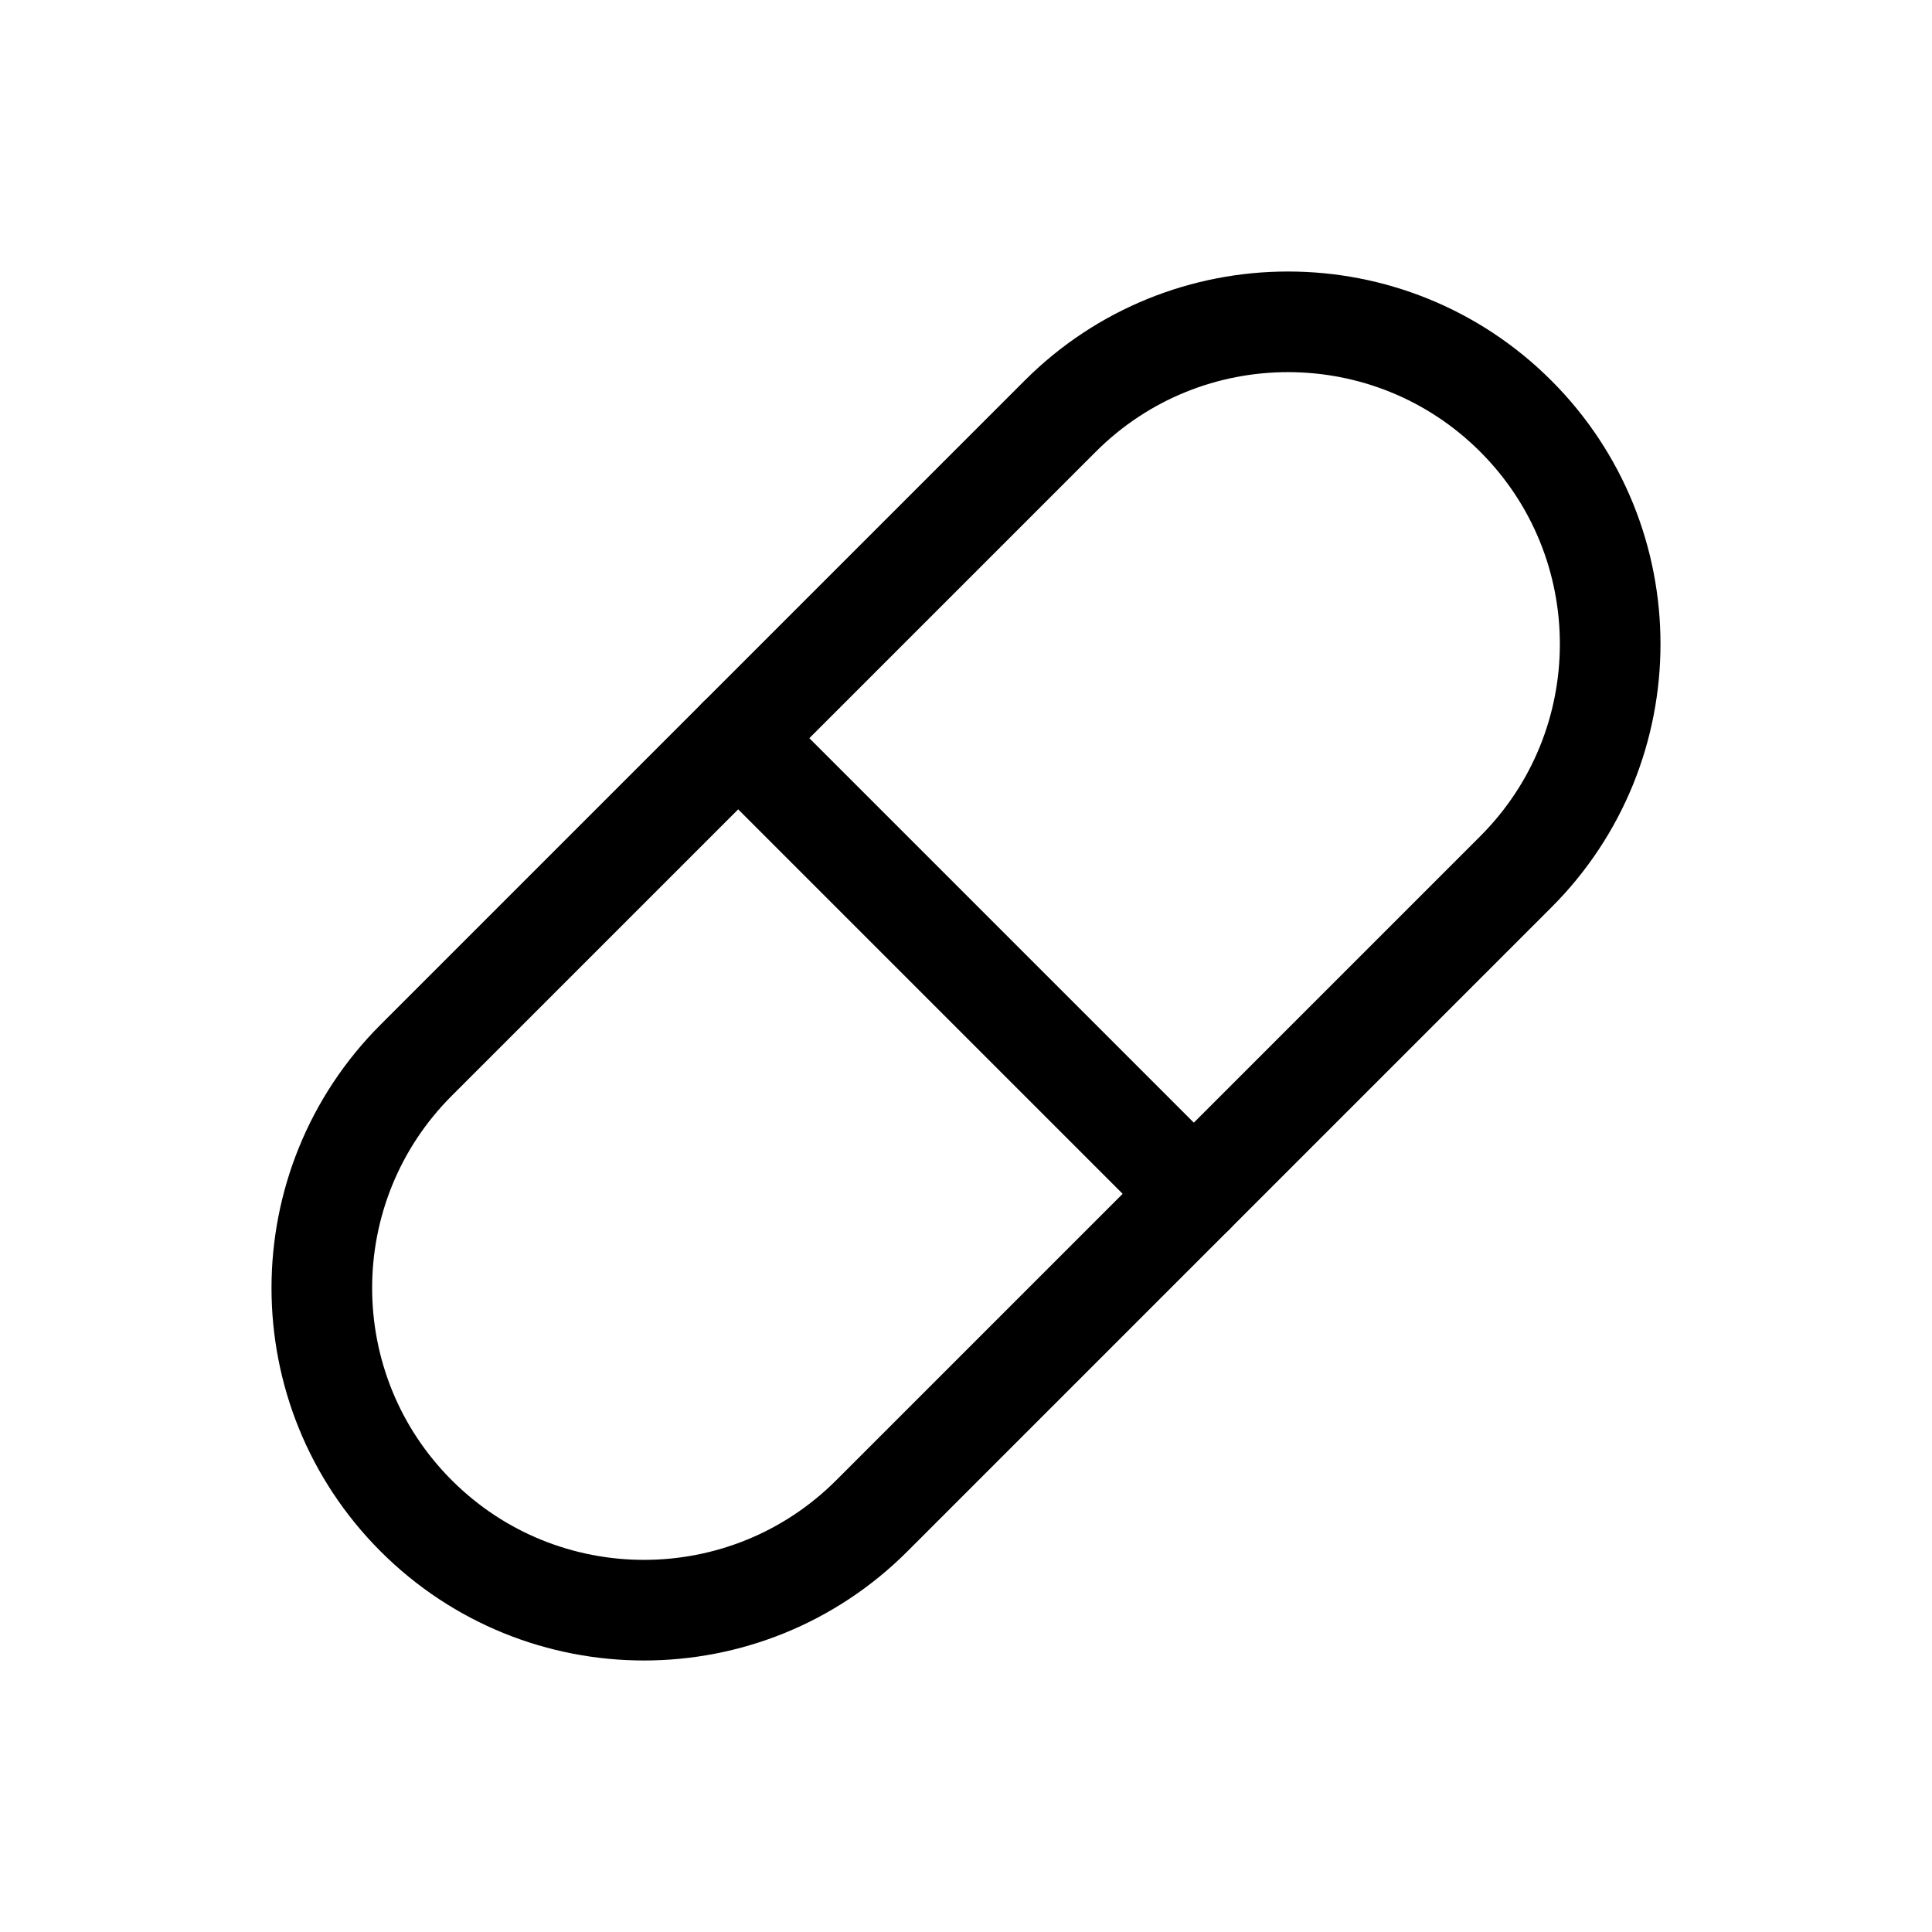
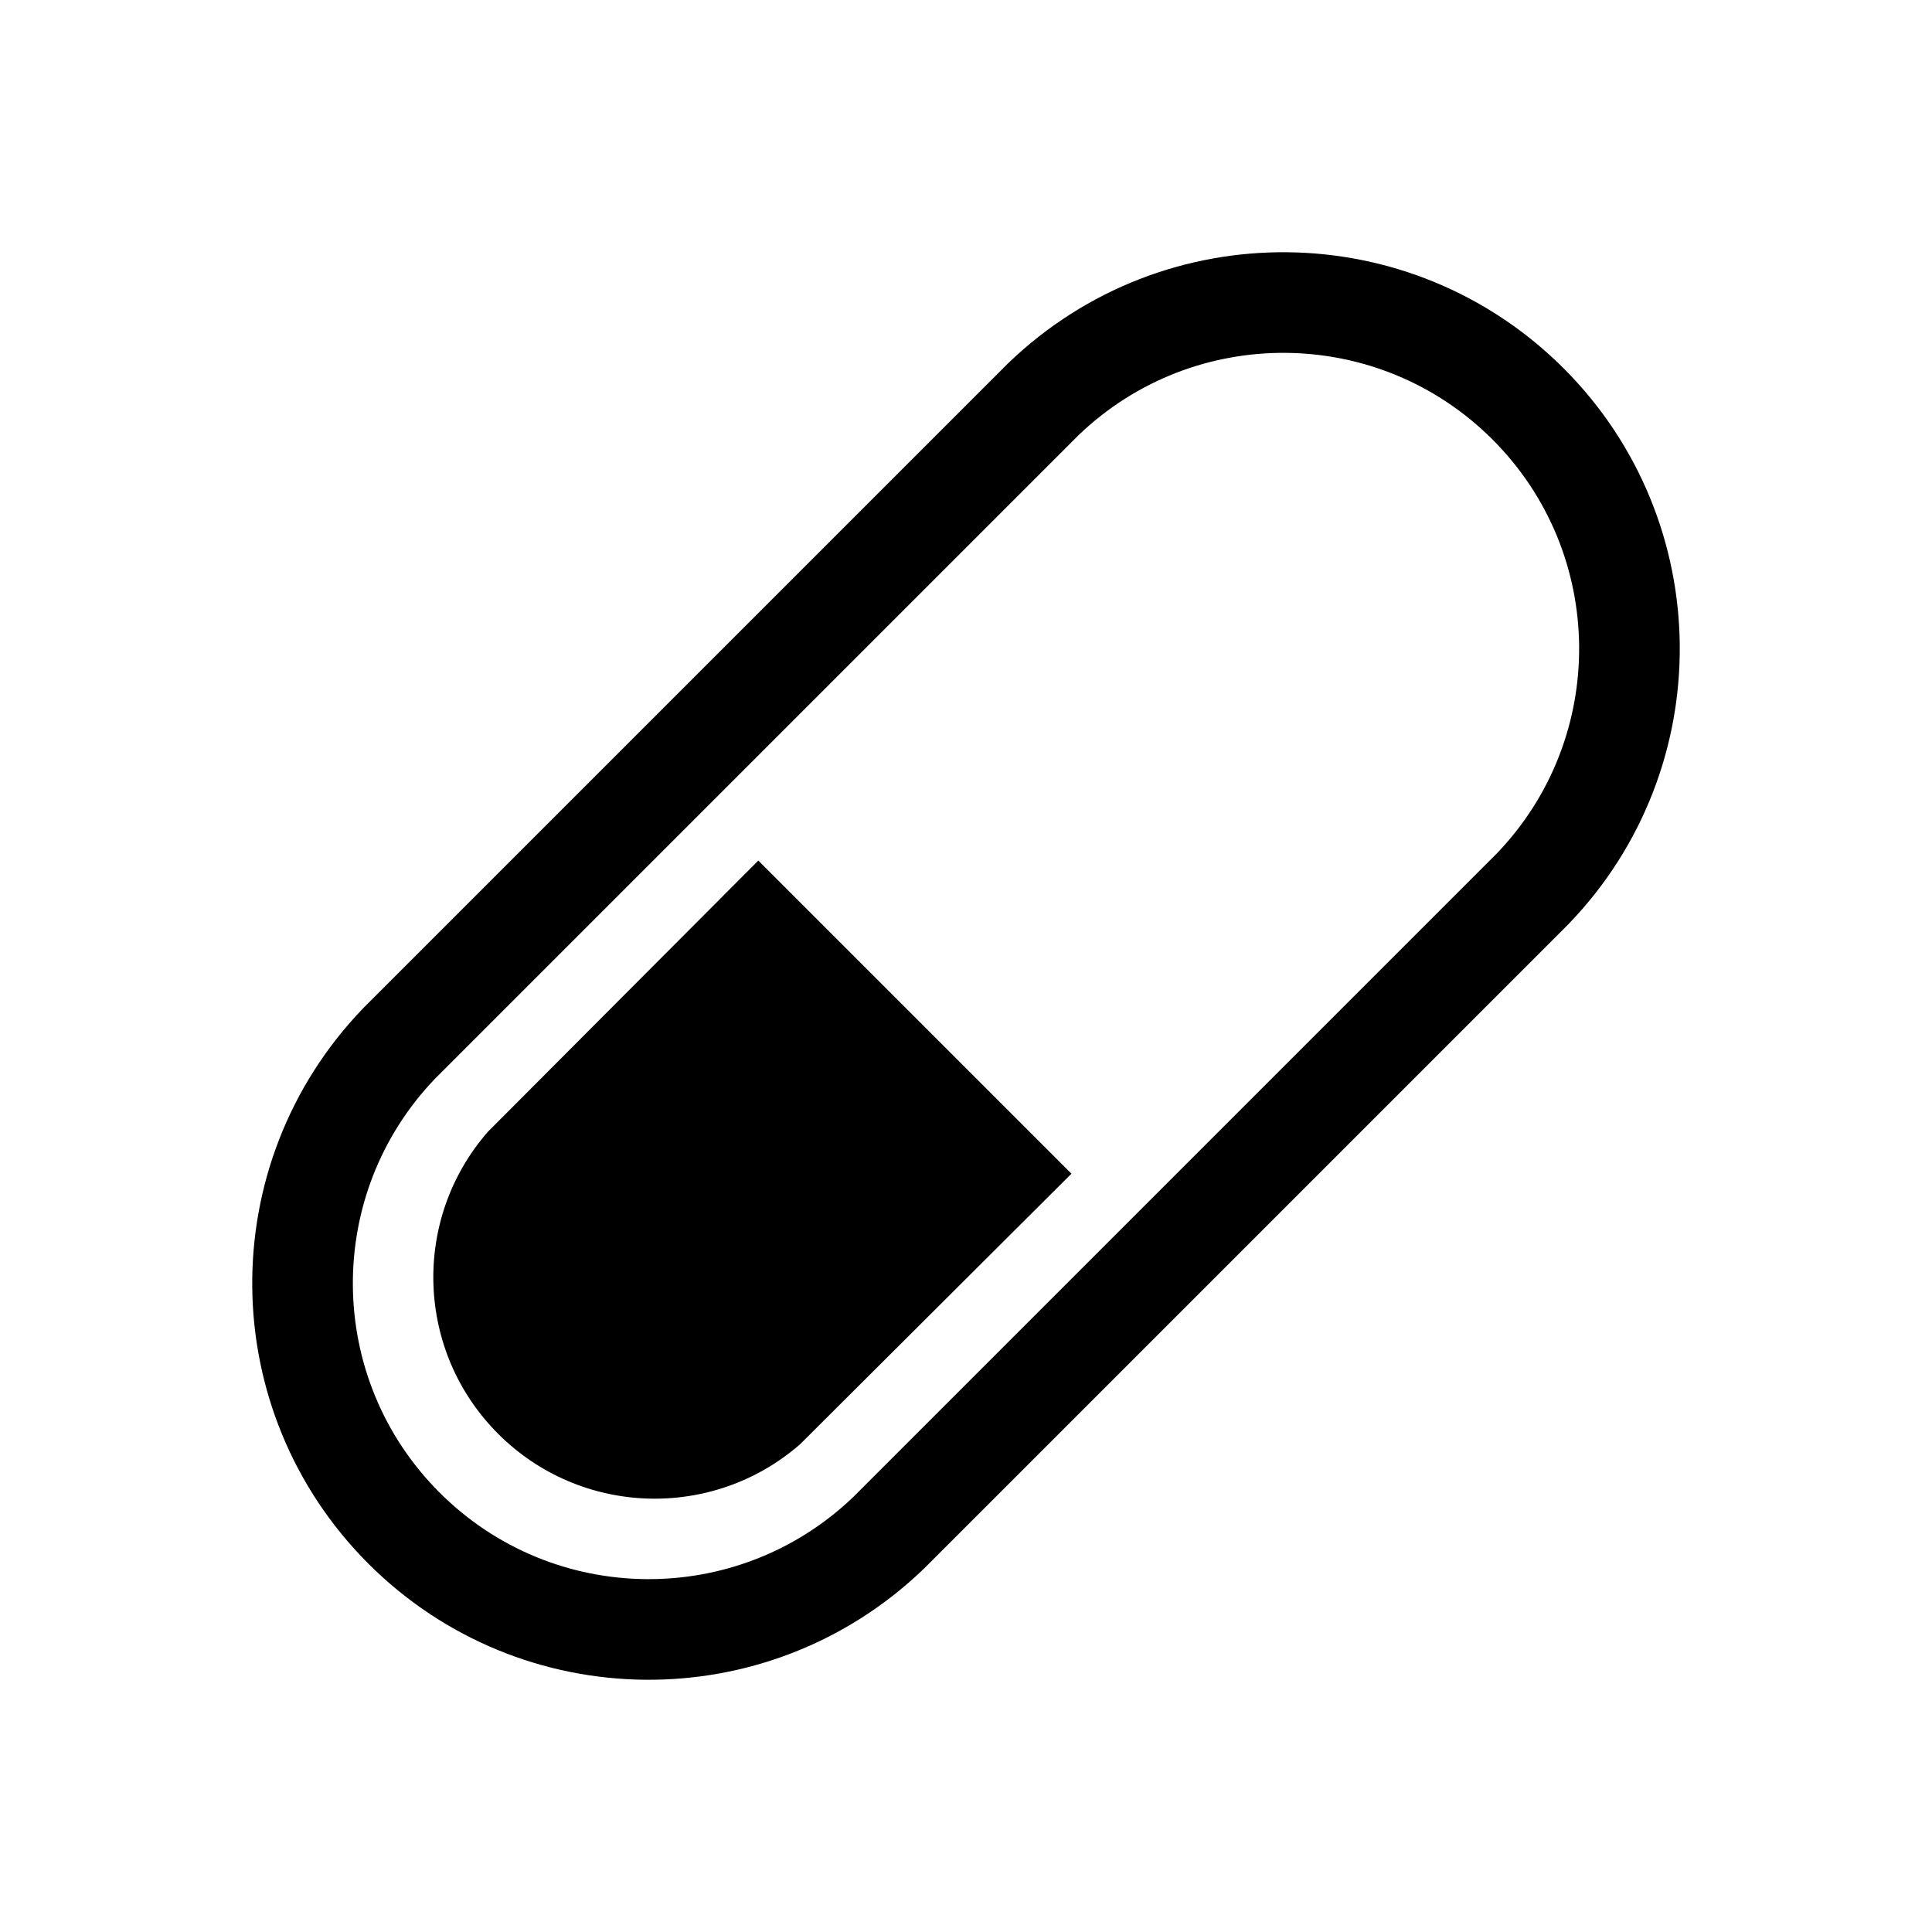
<svg xmlns="http://www.w3.org/2000/svg" viewBox="0 0 24 24" fill="none" stroke="currentColor" stroke-width="1.25" stroke-linecap="round" stroke-linejoin="round">
-   <path d="M5.17 13.17l8-8a4 4 0 0 1 5.66 5.66l-8 8a4 4 0 0 1-5.66-5.66z" />
-   <path d="M9.17 9.17l5.66 5.66" />
+   <path d="M4.96 12.96L12.96 4.96A4.3 4.3 0 0 1 19.04 11.04L11.04 19.04A4.3 4.3 0 0 1 4.96 12.96z" />
+   <path d="M13.31 14.58L9.94 17.94A2.75 2.75 0 0 1 6.06 14.06L9.42 10.69z" fill="currentColor" stroke="none" />
</svg>
